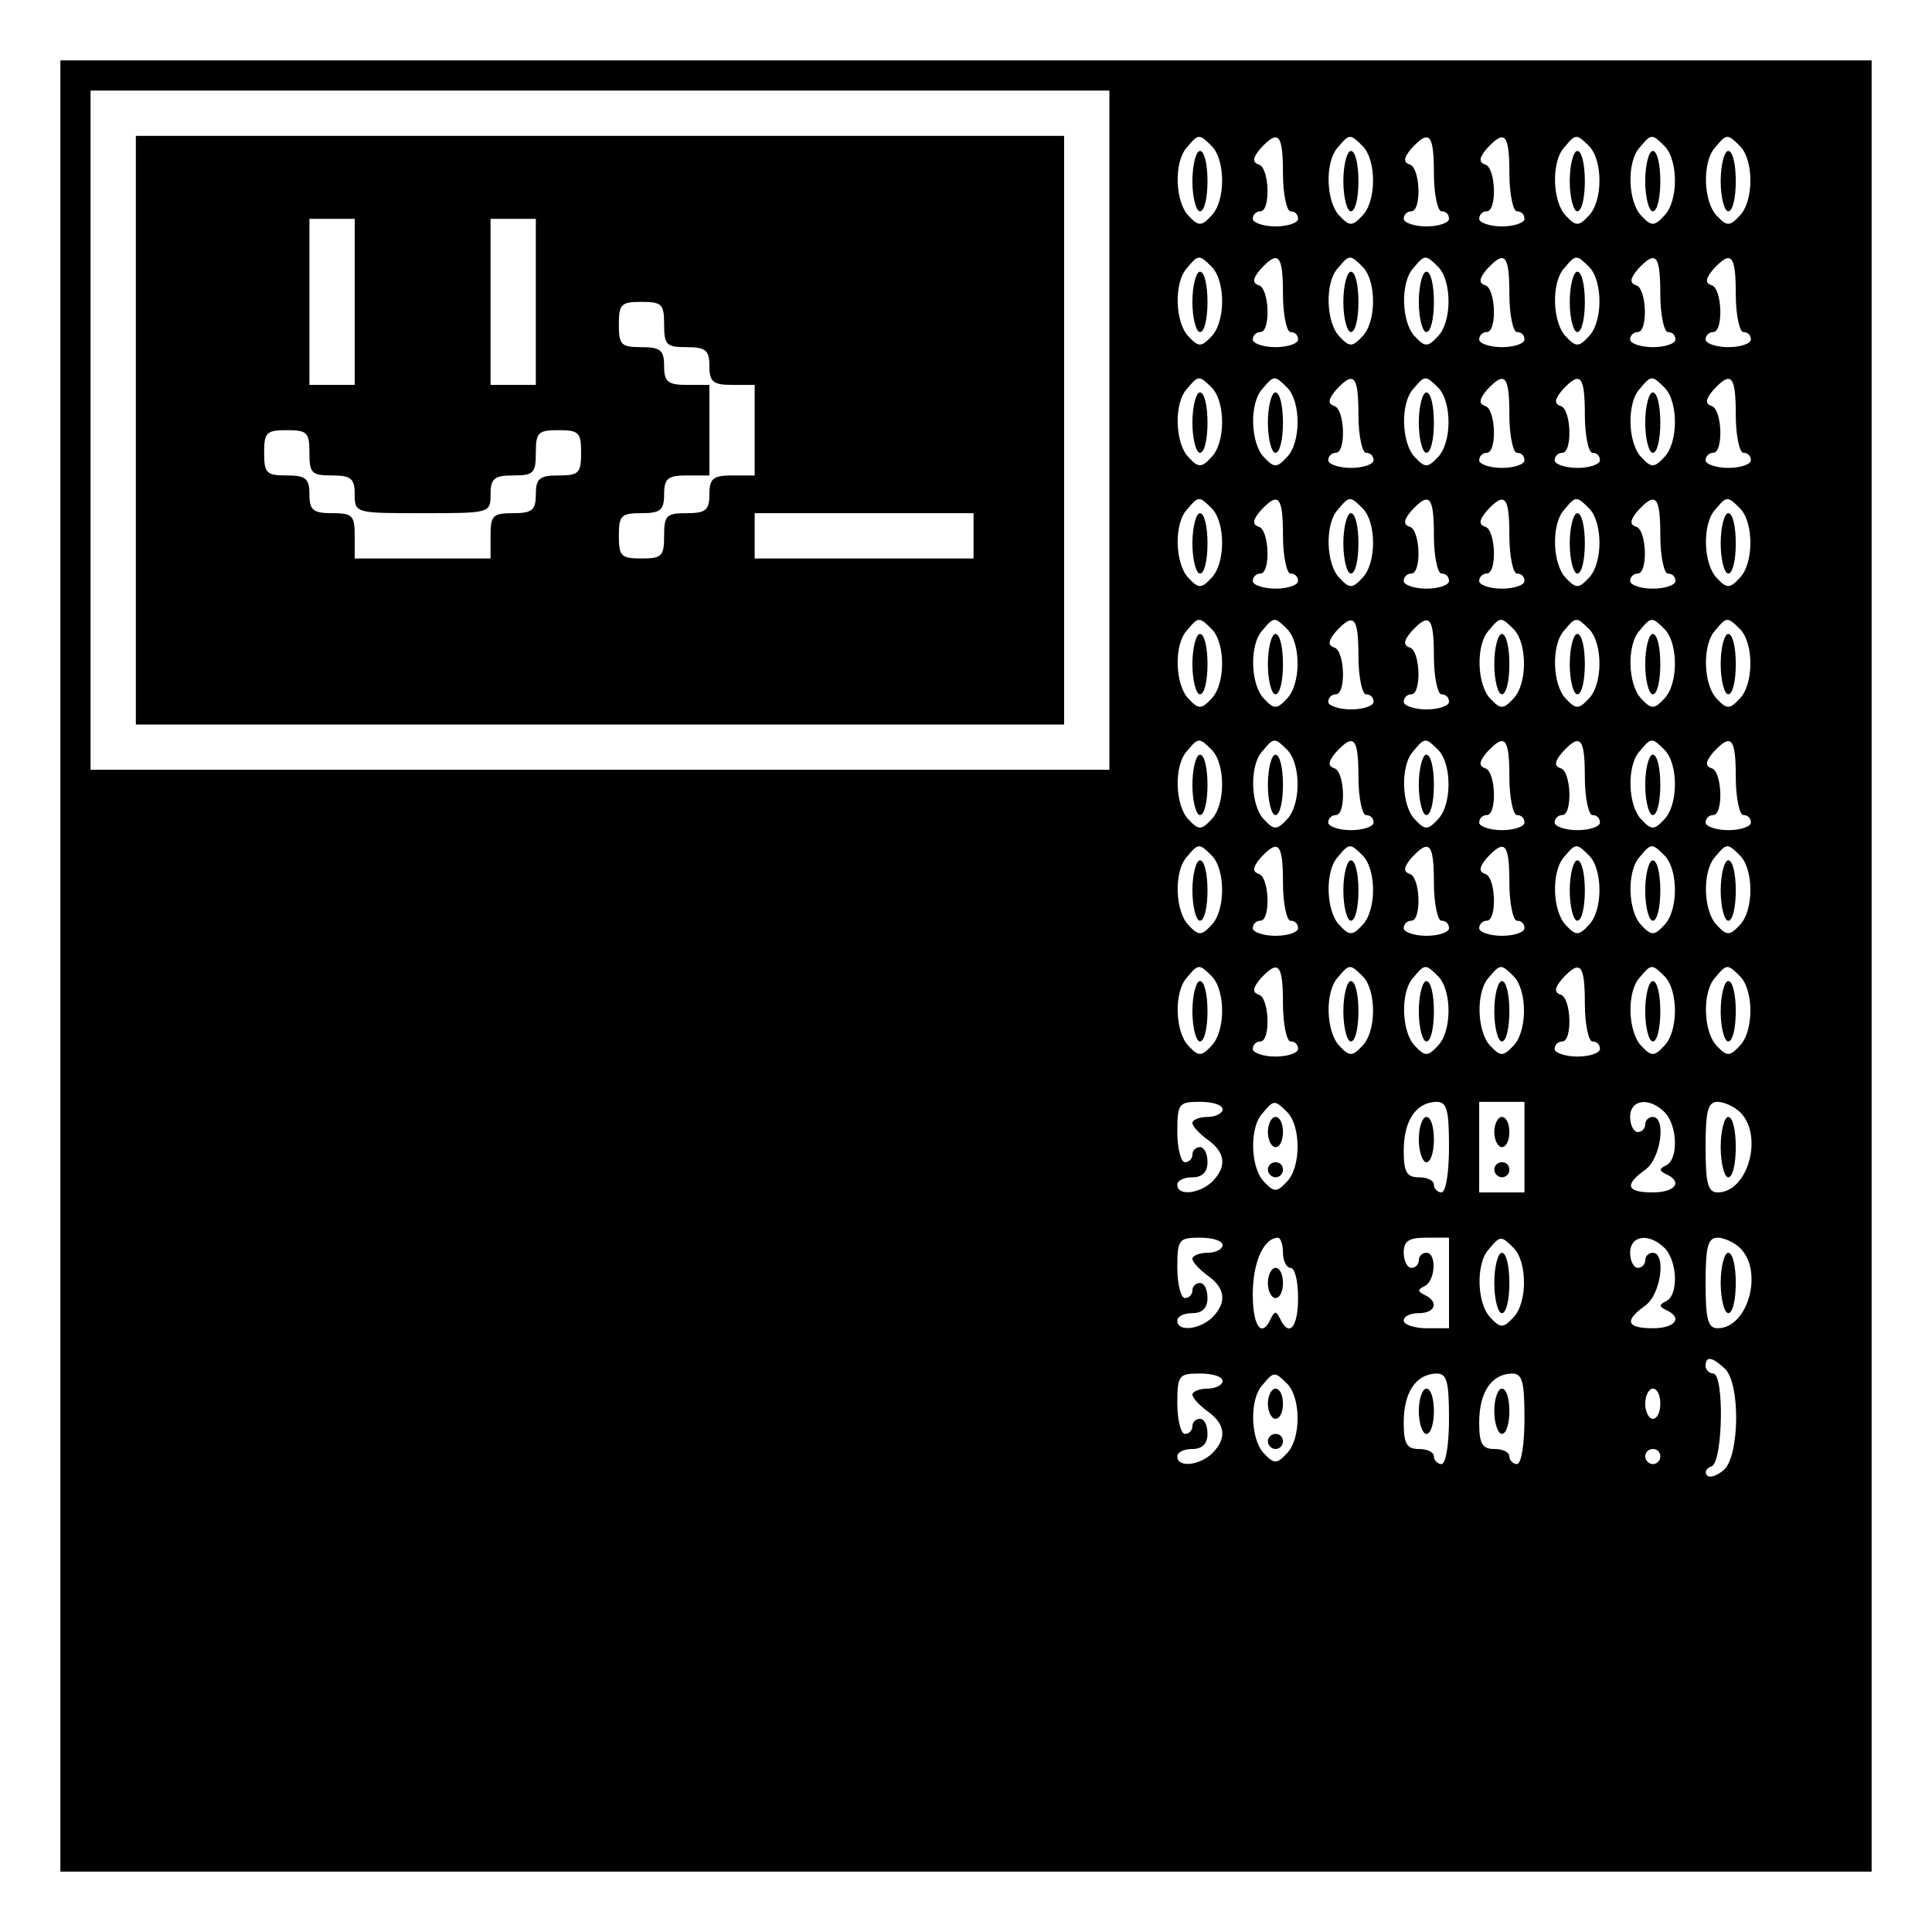
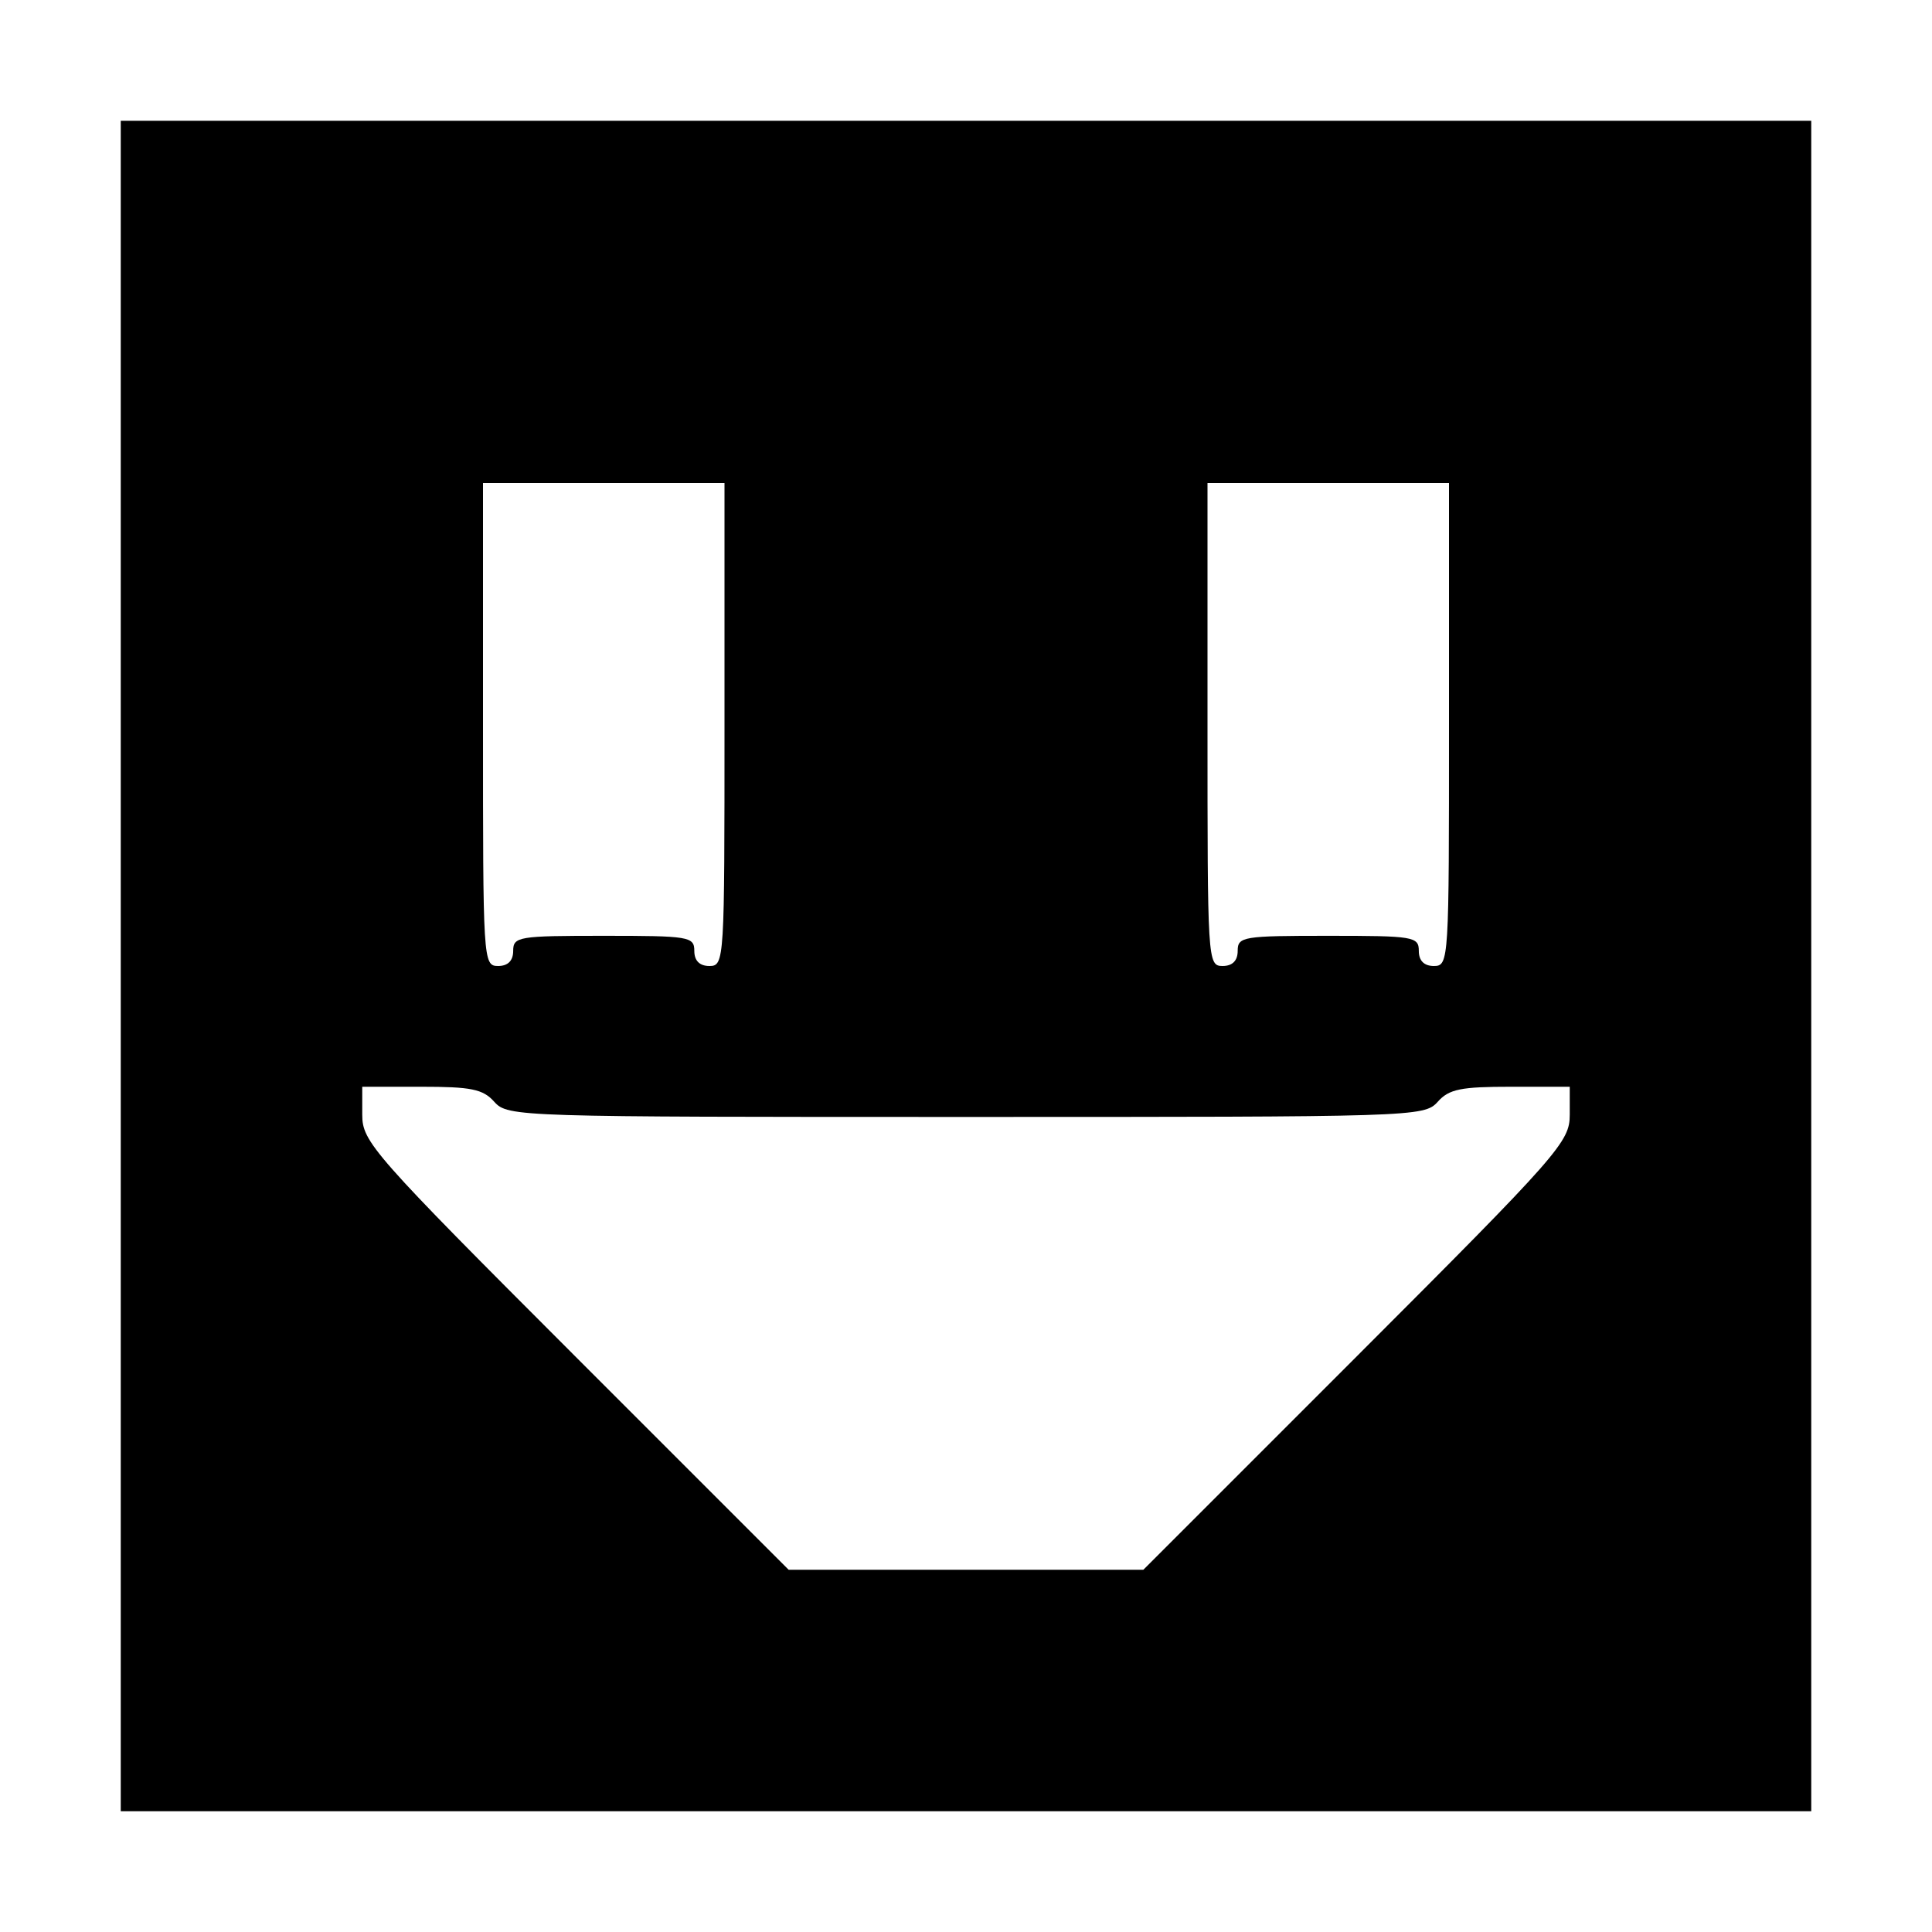
<svg xmlns="http://www.w3.org/2000/svg" version="1.0" width="256pt" height="256pt" viewBox="0 0 256 256" preserveAspectRatio="xMidYMid meet">
  <g transform="translate(0,256) scale(0.1,-0.1)" fill="#000000" stroke="none">
-     <path d="M80 1280 l0 -1200 1200 0 1200 0 0 1200 0 1200 -1200 0 -1200 0 0 -1200z m1390 710 l0 -450 -675 0 -675 0 0 450 0 450 675 0 675 0 0 -450z m136 376 c18 -19 18 -73 -1 -92 -13 -14 -17 -14 -30 0 -18 18 -20 72 -2 91 15 18 16 18 33 1z m94 -36 c0 -27 5 -50 10 -50 6 0 10 -4 10 -10 0 -5 -13 -10 -30 -10 -16 0 -30 5 -30 10 0 6 5 10 10 10 14 0 12 58 -2 62 -9 3 -8 9 2 21 24 26 30 20 30 -33z m106 36 c18 -19 18 -73 -1 -92 -13 -14 -17 -14 -30 0 -18 18 -20 72 -2 91 15 18 16 18 33 1z m94 -36 c0 -27 5 -50 10 -50 6 0 10 -4 10 -10 0 -5 -13 -10 -30 -10 -16 0 -30 5 -30 10 0 6 5 10 10 10 14 0 12 58 -2 62 -9 3 -8 9 2 21 24 26 30 20 30 -33z m100 0 c0 -27 5 -50 10 -50 6 0 10 -4 10 -10 0 -5 -13 -10 -30 -10 -16 0 -30 5 -30 10 0 6 5 10 10 10 14 0 12 58 -2 62 -9 3 -8 9 2 21 24 26 30 20 30 -33z m106 36 c18 -19 18 -73 -1 -92 -13 -14 -17 -14 -30 0 -18 18 -20 72 -2 91 15 18 16 18 33 1z m100 0 c18 -19 18 -73 -1 -92 -13 -14 -17 -14 -30 0 -18 18 -20 72 -2 91 15 18 16 18 33 1z m100 0 c18 -19 18 -73 -1 -92 -13 -14 -17 -14 -30 0 -18 18 -20 72 -2 91 15 18 16 18 33 1z m-700 -160 c18 -19 18 -73 -1 -92 -13 -14 -17 -14 -30 0 -18 18 -20 72 -2 91 15 18 16 18 33 1z m94 -36 c0 -27 5 -50 10 -50 6 0 10 -4 10 -10 0 -5 -13 -10 -30 -10 -16 0 -30 5 -30 10 0 6 5 10 10 10 14 0 12 58 -2 62 -9 3 -8 9 2 21 24 26 30 20 30 -33z m106 36 c18 -19 18 -73 -1 -92 -13 -14 -17 -14 -30 0 -18 18 -20 72 -2 91 15 18 16 18 33 1z m100 0 c18 -19 18 -73 -1 -92 -13 -14 -17 -14 -30 0 -18 18 -20 72 -2 91 15 18 16 18 33 1z m94 -36 c0 -27 5 -50 10 -50 6 0 10 -4 10 -10 0 -5 -13 -10 -30 -10 -16 0 -30 5 -30 10 0 6 5 10 10 10 14 0 12 58 -2 62 -9 3 -8 9 2 21 24 26 30 20 30 -33z m106 36 c18 -19 18 -73 -1 -92 -13 -14 -17 -14 -30 0 -18 18 -20 72 -2 91 15 18 16 18 33 1z m94 -36 c0 -27 5 -50 10 -50 6 0 10 -4 10 -10 0 -5 -13 -10 -30 -10 -16 0 -30 5 -30 10 0 6 5 10 10 10 14 0 12 58 -2 62 -9 3 -8 9 2 21 24 26 30 20 30 -33z m100 0 c0 -27 5 -50 10 -50 6 0 10 -4 10 -10 0 -5 -13 -10 -30 -10 -16 0 -30 5 -30 10 0 6 5 10 10 10 14 0 12 58 -2 62 -9 3 -8 9 2 21 24 26 30 20 30 -33z m-694 -124 c18 -19 18 -73 -1 -92 -13 -14 -17 -14 -30 0 -18 18 -20 72 -2 91 15 18 16 18 33 1z m100 0 c18 -19 18 -73 -1 -92 -13 -14 -17 -14 -30 0 -18 18 -20 72 -2 91 15 18 16 18 33 1z m94 -36 c0 -27 5 -50 10 -50 6 0 10 -4 10 -10 0 -5 -13 -10 -30 -10 -16 0 -30 5 -30 10 0 6 5 10 10 10 14 0 12 58 -2 62 -9 3 -8 9 2 21 24 26 30 20 30 -33z m106 36 c18 -19 18 -73 -1 -92 -13 -14 -17 -14 -30 0 -18 18 -20 72 -2 91 15 18 16 18 33 1z m94 -36 c0 -27 5 -50 10 -50 6 0 10 -4 10 -10 0 -5 -13 -10 -30 -10 -16 0 -30 5 -30 10 0 6 5 10 10 10 14 0 12 58 -2 62 -9 3 -8 9 2 21 24 26 30 20 30 -33z m100 0 c0 -27 5 -50 10 -50 6 0 10 -4 10 -10 0 -5 -13 -10 -30 -10 -16 0 -30 5 -30 10 0 6 5 10 10 10 14 0 12 58 -2 62 -9 3 -8 9 2 21 24 26 30 20 30 -33z m106 36 c18 -19 18 -73 -1 -92 -13 -14 -17 -14 -30 0 -18 18 -20 72 -2 91 15 18 16 18 33 1z m94 -36 c0 -27 5 -50 10 -50 6 0 10 -4 10 -10 0 -5 -13 -10 -30 -10 -16 0 -30 5 -30 10 0 6 5 10 10 10 14 0 12 58 -2 62 -9 3 -8 9 2 21 24 26 30 20 30 -33z m-694 -124 c18 -19 18 -73 -1 -92 -13 -14 -17 -14 -30 0 -18 18 -20 72 -2 91 15 18 16 18 33 1z m94 -36 c0 -27 5 -50 10 -50 6 0 10 -4 10 -10 0 -5 -13 -10 -30 -10 -16 0 -30 5 -30 10 0 6 5 10 10 10 14 0 12 58 -2 62 -9 3 -8 9 2 21 24 26 30 20 30 -33z m106 36 c18 -19 18 -73 -1 -92 -13 -14 -17 -14 -30 0 -18 18 -20 72 -2 91 15 18 16 18 33 1z m94 -36 c0 -27 5 -50 10 -50 6 0 10 -4 10 -10 0 -5 -13 -10 -30 -10 -16 0 -30 5 -30 10 0 6 5 10 10 10 14 0 12 58 -2 62 -9 3 -8 9 2 21 24 26 30 20 30 -33z m100 0 c0 -27 5 -50 10 -50 6 0 10 -4 10 -10 0 -5 -13 -10 -30 -10 -16 0 -30 5 -30 10 0 6 5 10 10 10 14 0 12 58 -2 62 -9 3 -8 9 2 21 24 26 30 20 30 -33z m106 36 c18 -19 18 -73 -1 -92 -13 -14 -17 -14 -30 0 -18 18 -20 72 -2 91 15 18 16 18 33 1z m94 -36 c0 -27 5 -50 10 -50 6 0 10 -4 10 -10 0 -5 -13 -10 -30 -10 -16 0 -30 5 -30 10 0 6 5 10 10 10 14 0 12 58 -2 62 -9 3 -8 9 2 21 24 26 30 20 30 -33z m106 36 c18 -19 18 -73 -1 -92 -13 -14 -17 -14 -30 0 -18 18 -20 72 -2 91 15 18 16 18 33 1z m-700 -160 c18 -19 18 -73 -1 -92 -13 -14 -17 -14 -30 0 -18 18 -20 72 -2 91 15 18 16 18 33 1z m100 0 c18 -19 18 -73 -1 -92 -13 -14 -17 -14 -30 0 -18 18 -20 72 -2 91 15 18 16 18 33 1z m94 -36 c0 -27 5 -50 10 -50 6 0 10 -4 10 -10 0 -5 -13 -10 -30 -10 -16 0 -30 5 -30 10 0 6 5 10 10 10 14 0 12 58 -2 62 -9 3 -8 9 2 21 24 26 30 20 30 -33z m100 0 c0 -27 5 -50 10 -50 6 0 10 -4 10 -10 0 -5 -13 -10 -30 -10 -16 0 -30 5 -30 10 0 6 5 10 10 10 14 0 12 58 -2 62 -9 3 -8 9 2 21 24 26 30 20 30 -33z m106 36 c18 -19 18 -73 -1 -92 -13 -14 -17 -14 -30 0 -18 18 -20 72 -2 91 15 18 16 18 33 1z m100 0 c18 -19 18 -73 -1 -92 -13 -14 -17 -14 -30 0 -18 18 -20 72 -2 91 15 18 16 18 33 1z m100 0 c18 -19 18 -73 -1 -92 -13 -14 -17 -14 -30 0 -18 18 -20 72 -2 91 15 18 16 18 33 1z m100 0 c18 -19 18 -73 -1 -92 -13 -14 -17 -14 -30 0 -18 18 -20 72 -2 91 15 18 16 18 33 1z m-700 -160 c18 -19 18 -73 -1 -92 -13 -14 -17 -14 -30 0 -18 18 -20 72 -2 91 15 18 16 18 33 1z m100 0 c18 -19 18 -73 -1 -92 -13 -14 -17 -14 -30 0 -18 18 -20 72 -2 91 15 18 16 18 33 1z m94 -36 c0 -27 5 -50 10 -50 6 0 10 -4 10 -10 0 -5 -13 -10 -30 -10 -16 0 -30 5 -30 10 0 6 5 10 10 10 14 0 12 58 -2 62 -9 3 -8 9 2 21 24 26 30 20 30 -33z m106 36 c18 -19 18 -73 -1 -92 -13 -14 -17 -14 -30 0 -18 18 -20 72 -2 91 15 18 16 18 33 1z m94 -36 c0 -27 5 -50 10 -50 6 0 10 -4 10 -10 0 -5 -13 -10 -30 -10 -16 0 -30 5 -30 10 0 6 5 10 10 10 14 0 12 58 -2 62 -9 3 -8 9 2 21 24 26 30 20 30 -33z m100 0 c0 -27 5 -50 10 -50 6 0 10 -4 10 -10 0 -5 -13 -10 -30 -10 -16 0 -30 5 -30 10 0 6 5 10 10 10 14 0 12 58 -2 62 -9 3 -8 9 2 21 24 26 30 20 30 -33z m106 36 c18 -19 18 -73 -1 -92 -13 -14 -17 -14 -30 0 -18 18 -20 72 -2 91 15 18 16 18 33 1z m94 -36 c0 -27 5 -50 10 -50 6 0 10 -4 10 -10 0 -5 -13 -10 -30 -10 -16 0 -30 5 -30 10 0 6 5 10 10 10 14 0 12 58 -2 62 -9 3 -8 9 2 21 24 26 30 20 30 -33z m-694 -104 c18 -19 18 -73 -1 -92 -13 -14 -17 -14 -30 0 -18 18 -20 72 -2 91 15 18 16 18 33 1z m94 -36 c0 -27 5 -50 10 -50 6 0 10 -4 10 -10 0 -5 -13 -10 -30 -10 -16 0 -30 5 -30 10 0 6 5 10 10 10 14 0 12 58 -2 62 -9 3 -8 9 2 21 24 26 30 20 30 -33z m106 36 c18 -19 18 -73 -1 -92 -13 -14 -17 -14 -30 0 -18 18 -20 72 -2 91 15 18 16 18 33 1z m94 -36 c0 -27 5 -50 10 -50 6 0 10 -4 10 -10 0 -5 -13 -10 -30 -10 -16 0 -30 5 -30 10 0 6 5 10 10 10 14 0 12 58 -2 62 -9 3 -8 9 2 21 24 26 30 20 30 -33z m100 0 c0 -27 5 -50 10 -50 6 0 10 -4 10 -10 0 -5 -13 -10 -30 -10 -16 0 -30 5 -30 10 0 6 5 10 10 10 14 0 12 58 -2 62 -9 3 -8 9 2 21 24 26 30 20 30 -33z m106 36 c18 -19 18 -73 -1 -92 -13 -14 -17 -14 -30 0 -18 18 -20 72 -2 91 15 18 16 18 33 1z m100 0 c18 -19 18 -73 -1 -92 -13 -14 -17 -14 -30 0 -18 18 -20 72 -2 91 15 18 16 18 33 1z m100 0 c18 -19 18 -73 -1 -92 -13 -14 -17 -14 -30 0 -18 18 -20 72 -2 91 15 18 16 18 33 1z m-700 -160 c18 -19 18 -73 -1 -92 -13 -14 -17 -14 -30 0 -18 18 -20 72 -2 91 15 18 16 18 33 1z m94 -36 c0 -27 5 -50 10 -50 6 0 10 -4 10 -10 0 -5 -13 -10 -30 -10 -16 0 -30 5 -30 10 0 6 5 10 10 10 14 0 12 58 -2 62 -9 3 -8 9 2 21 24 26 30 20 30 -33z m106 36 c18 -19 18 -73 -1 -92 -13 -14 -17 -14 -30 0 -18 18 -20 72 -2 91 15 18 16 18 33 1z m100 0 c18 -19 18 -73 -1 -92 -13 -14 -17 -14 -30 0 -18 18 -20 72 -2 91 15 18 16 18 33 1z m100 0 c18 -19 18 -73 -1 -92 -13 -14 -17 -14 -30 0 -18 18 -20 72 -2 91 15 18 16 18 33 1z m94 -36 c0 -27 5 -50 10 -50 6 0 10 -4 10 -10 0 -5 -13 -10 -30 -10 -16 0 -30 5 -30 10 0 6 5 10 10 10 14 0 12 58 -2 62 -9 3 -8 9 2 21 24 26 30 20 30 -33z m106 36 c18 -19 18 -73 -1 -92 -13 -14 -17 -14 -30 0 -18 18 -20 72 -2 91 15 18 16 18 33 1z m100 0 c18 -19 18 -73 -1 -92 -13 -14 -17 -14 -30 0 -18 18 -20 72 -2 91 15 18 16 18 33 1z m-686 -176 c0 -5 -9 -10 -20 -10 -11 0 -20 -4 -20 -8 0 -4 9 -14 20 -22 24 -17 26 -36 6 -56 -17 -16 -46 -19 -46 -4 0 6 9 10 20 10 13 0 20 7 20 20 0 11 -4 20 -10 20 -5 0 -10 -4 -10 -10 0 -5 -4 -10 -10 -10 -5 0 -10 18 -10 40 0 38 2 40 30 40 17 0 30 -4 30 -10z m86 -4 c18 -19 18 -73 -1 -92 -13 -14 -17 -14 -30 0 -18 18 -20 72 -2 91 15 18 16 18 33 1z m214 -46 c0 -33 -4 -60 -10 -60 -5 0 -10 5 -10 10 0 6 -9 10 -20 10 -16 0 -20 7 -20 35 0 40 16 64 43 65 14 0 17 -9 17 -60z m100 0 l0 -60 -30 0 -30 0 0 60 0 60 30 0 30 0 0 -60z m186 46 c17 -18 18 -62 2 -70 -10 -5 -10 -7 0 -12 22 -10 12 -24 -18 -24 -35 0 -38 10 -10 30 21 15 28 70 10 70 -5 0 -10 -4 -10 -10 0 -5 -4 -10 -10 -10 -5 0 -10 9 -10 20 0 23 25 27 46 6z m100 0 c31 -31 10 -106 -30 -106 -13 0 -16 12 -16 60 0 48 3 60 16 60 8 0 22 -6 30 -14z m-686 -176 c0 -5 -9 -10 -20 -10 -11 0 -20 -4 -20 -8 0 -4 9 -14 20 -22 24 -17 26 -36 6 -56 -17 -16 -46 -19 -46 -4 0 6 9 10 20 10 13 0 20 7 20 20 0 11 -4 20 -10 20 -5 0 -10 -4 -10 -10 0 -5 -4 -10 -10 -10 -5 0 -10 18 -10 40 0 38 2 40 30 40 17 0 30 -4 30 -10z m80 -10 c0 -11 5 -20 10 -20 6 0 10 -18 10 -40 0 -39 -12 -53 -24 -27 -5 10 -7 10 -12 0 -12 -27 -24 -11 -24 32 0 42 14 74 33 75 4 0 7 -9 7 -20z m220 -40 l0 -60 -30 0 c-16 0 -30 5 -30 10 0 6 9 10 20 10 22 0 27 15 8 24 -10 5 -10 7 0 12 14 7 16 44 2 44 -5 0 -10 -4 -10 -10 0 -5 -4 -10 -10 -10 -5 0 -10 9 -10 20 0 16 7 20 30 20 l30 0 0 -60z m86 46 c18 -19 18 -73 -1 -92 -13 -14 -17 -14 -30 0 -18 18 -20 72 -2 91 15 18 16 18 33 1z m200 0 c17 -18 18 -62 2 -70 -10 -5 -10 -7 0 -12 22 -10 12 -24 -18 -24 -35 0 -38 10 -10 30 21 15 28 70 10 70 -5 0 -10 -4 -10 -10 0 -5 -4 -10 -10 -10 -5 0 -10 9 -10 20 0 23 25 27 46 6z m100 0 c31 -31 10 -106 -30 -106 -13 0 -16 12 -16 60 0 48 3 60 16 60 8 0 22 -6 30 -14z m-20 -160 c20 -20 19 -113 -1 -133 -9 -8 -19 -12 -23 -8 -4 4 -1 10 6 12 15 6 17 123 2 123 -5 0 -10 5 -10 10 0 14 9 12 26 -4z m-666 -16 c0 -5 -9 -10 -20 -10 -11 0 -20 -4 -20 -8 0 -4 9 -14 20 -22 24 -17 26 -36 6 -56 -17 -16 -46 -19 -46 -4 0 6 9 10 20 10 13 0 20 7 20 20 0 11 -4 20 -10 20 -5 0 -10 -4 -10 -10 0 -5 -4 -10 -10 -10 -5 0 -10 18 -10 40 0 38 2 40 30 40 17 0 30 -4 30 -10z m86 -4 c18 -19 18 -73 -1 -92 -13 -14 -17 -14 -30 0 -18 18 -20 72 -2 91 15 18 16 18 33 1z m214 -46 c0 -33 -4 -60 -10 -60 -5 0 -10 5 -10 10 0 6 -9 10 -20 10 -16 0 -20 7 -20 35 0 40 16 64 43 65 14 0 17 -9 17 -60z m100 0 c0 -33 -4 -60 -10 -60 -5 0 -10 5 -10 10 0 6 -9 10 -20 10 -16 0 -20 7 -20 35 0 40 16 64 43 65 14 0 17 -9 17 -60z m180 20 c0 -11 -4 -20 -10 -20 -5 0 -10 9 -10 20 0 11 5 20 10 20 6 0 10 -9 10 -20z m0 -70 c0 -5 -4 -10 -10 -10 -5 0 -10 5 -10 10 0 6 5 10 10 10 6 0 10 -4 10 -10z" />
-     <path d="M180 1990 l0 -390 615 0 615 0 0 390 0 390 -615 0 -615 0 0 -390z m290 170 l0 -110 -30 0 -30 0 0 110 0 110 30 0 30 0 0 -110z m240 0 l0 -110 -30 0 -30 0 0 110 0 110 30 0 30 0 0 -110z m170 -30 c0 -27 3 -30 30 -30 25 0 30 -4 30 -25 0 -21 5 -25 30 -25 l30 0 0 -60 0 -60 -30 0 c-25 0 -30 -4 -30 -25 0 -21 -5 -25 -30 -25 -27 0 -30 -3 -30 -30 0 -27 -3 -30 -30 -30 -27 0 -30 3 -30 30 0 27 3 30 30 30 25 0 30 4 30 25 0 21 5 25 30 25 l30 0 0 60 0 60 -30 0 c-25 0 -30 4 -30 25 0 21 -5 25 -30 25 -27 0 -30 3 -30 30 0 27 3 30 30 30 27 0 30 -3 30 -30z m-470 -170 c0 -27 3 -30 30 -30 25 0 30 -4 30 -25 0 -25 1 -25 90 -25 89 0 90 0 90 25 0 21 5 25 30 25 27 0 30 3 30 30 0 27 3 30 30 30 27 0 30 -3 30 -30 0 -27 -3 -30 -30 -30 -25 0 -30 -4 -30 -25 0 -21 -5 -25 -30 -25 -27 0 -30 -3 -30 -30 l0 -30 -90 0 -90 0 0 30 c0 27 -3 30 -30 30 -25 0 -30 4 -30 25 0 21 -5 25 -30 25 -27 0 -30 3 -30 30 0 27 3 30 30 30 27 0 30 -3 30 -30z m880 -110 l0 -30 -145 0 -145 0 0 30 0 30 145 0 145 0 0 -30z" />
-     <path d="M1580 2320 c0 -22 5 -40 10 -40 6 0 10 18 10 40 0 22 -4 40 -10 40 -5 0 -10 -18 -10 -40z" />
-     <path d="M1780 2320 c0 -22 5 -40 10 -40 6 0 10 18 10 40 0 22 -4 40 -10 40 -5 0 -10 -18 -10 -40z" />
-     <path d="M2080 2320 c0 -22 5 -40 10 -40 6 0 10 18 10 40 0 22 -4 40 -10 40 -5 0 -10 -18 -10 -40z" />
-     <path d="M2180 2320 c0 -22 5 -40 10 -40 6 0 10 18 10 40 0 22 -4 40 -10 40 -5 0 -10 -18 -10 -40z" />
-     <path d="M2280 2320 c0 -22 5 -40 10 -40 6 0 10 18 10 40 0 22 -4 40 -10 40 -5 0 -10 -18 -10 -40z" />
-     <path d="M1580 2160 c0 -22 5 -40 10 -40 6 0 10 18 10 40 0 22 -4 40 -10 40 -5 0 -10 -18 -10 -40z" />
-     <path d="M1780 2160 c0 -22 5 -40 10 -40 6 0 10 18 10 40 0 22 -4 40 -10 40 -5 0 -10 -18 -10 -40z" />
-     <path d="M1880 2160 c0 -22 5 -40 10 -40 6 0 10 18 10 40 0 22 -4 40 -10 40 -5 0 -10 -18 -10 -40z" />
-     <path d="M2080 2160 c0 -22 5 -40 10 -40 6 0 10 18 10 40 0 22 -4 40 -10 40 -5 0 -10 -18 -10 -40z" />
-     <path d="M1580 2000 c0 -22 5 -40 10 -40 6 0 10 18 10 40 0 22 -4 40 -10 40 -5 0 -10 -18 -10 -40z" />
-     <path d="M1680 2000 c0 -22 5 -40 10 -40 6 0 10 18 10 40 0 22 -4 40 -10 40 -5 0 -10 -18 -10 -40z" />
-     <path d="M1880 2000 c0 -22 5 -40 10 -40 6 0 10 18 10 40 0 22 -4 40 -10 40 -5 0 -10 -18 -10 -40z" />
-     <path d="M2180 2000 c0 -22 5 -40 10 -40 6 0 10 18 10 40 0 22 -4 40 -10 40 -5 0 -10 -18 -10 -40z" />
-     <path d="M1580 1840 c0 -22 5 -40 10 -40 6 0 10 18 10 40 0 22 -4 40 -10 40 -5 0 -10 -18 -10 -40z" />
-     <path d="M1780 1840 c0 -22 5 -40 10 -40 6 0 10 18 10 40 0 22 -4 40 -10 40 -5 0 -10 -18 -10 -40z" />
-     <path d="M2080 1840 c0 -22 5 -40 10 -40 6 0 10 18 10 40 0 22 -4 40 -10 40 -5 0 -10 -18 -10 -40z" />
-     <path d="M2280 1840 c0 -22 5 -40 10 -40 6 0 10 18 10 40 0 22 -4 40 -10 40 -5 0 -10 -18 -10 -40z" />
-     <path d="M1580 1680 c0 -22 5 -40 10 -40 6 0 10 18 10 40 0 22 -4 40 -10 40 -5 0 -10 -18 -10 -40z" />
-     <path d="M1680 1680 c0 -22 5 -40 10 -40 6 0 10 18 10 40 0 22 -4 40 -10 40 -5 0 -10 -18 -10 -40z" />
-     <path d="M1980 1680 c0 -22 5 -40 10 -40 6 0 10 18 10 40 0 22 -4 40 -10 40 -5 0 -10 -18 -10 -40z" />
-     <path d="M2080 1680 c0 -22 5 -40 10 -40 6 0 10 18 10 40 0 22 -4 40 -10 40 -5 0 -10 -18 -10 -40z" />
-     <path d="M2180 1680 c0 -22 5 -40 10 -40 6 0 10 18 10 40 0 22 -4 40 -10 40 -5 0 -10 -18 -10 -40z" />
-     <path d="M2280 1680 c0 -22 5 -40 10 -40 6 0 10 18 10 40 0 22 -4 40 -10 40 -5 0 -10 -18 -10 -40z" />
-     <path d="M1580 1520 c0 -22 5 -40 10 -40 6 0 10 18 10 40 0 22 -4 40 -10 40 -5 0 -10 -18 -10 -40z" />
-     <path d="M1680 1520 c0 -22 5 -40 10 -40 6 0 10 18 10 40 0 22 -4 40 -10 40 -5 0 -10 -18 -10 -40z" />
-     <path d="M1880 1520 c0 -22 5 -40 10 -40 6 0 10 18 10 40 0 22 -4 40 -10 40 -5 0 -10 -18 -10 -40z" />
-     <path d="M2180 1520 c0 -22 5 -40 10 -40 6 0 10 18 10 40 0 22 -4 40 -10 40 -5 0 -10 -18 -10 -40z" />
-     <path d="M1580 1380 c0 -22 5 -40 10 -40 6 0 10 18 10 40 0 22 -4 40 -10 40 -5 0 -10 -18 -10 -40z" />
-     <path d="M1780 1380 c0 -22 5 -40 10 -40 6 0 10 18 10 40 0 22 -4 40 -10 40 -5 0 -10 -18 -10 -40z" />
-     <path d="M2080 1380 c0 -22 5 -40 10 -40 6 0 10 18 10 40 0 22 -4 40 -10 40 -5 0 -10 -18 -10 -40z" />
-     <path d="M2180 1380 c0 -22 5 -40 10 -40 6 0 10 18 10 40 0 22 -4 40 -10 40 -5 0 -10 -18 -10 -40z" />
-     <path d="M2280 1380 c0 -22 5 -40 10 -40 6 0 10 18 10 40 0 22 -4 40 -10 40 -5 0 -10 -18 -10 -40z" />
-     <path d="M1580 1220 c0 -22 5 -40 10 -40 6 0 10 18 10 40 0 22 -4 40 -10 40 -5 0 -10 -18 -10 -40z" />
-     <path d="M1780 1220 c0 -22 5 -40 10 -40 6 0 10 18 10 40 0 22 -4 40 -10 40 -5 0 -10 -18 -10 -40z" />
-     <path d="M1880 1220 c0 -22 5 -40 10 -40 6 0 10 18 10 40 0 22 -4 40 -10 40 -5 0 -10 -18 -10 -40z" />
-     <path d="M1980 1220 c0 -22 5 -40 10 -40 6 0 10 18 10 40 0 22 -4 40 -10 40 -5 0 -10 -18 -10 -40z" />
-     <path d="M2180 1220 c0 -22 5 -40 10 -40 6 0 10 18 10 40 0 22 -4 40 -10 40 -5 0 -10 -18 -10 -40z" />
-     <path d="M2280 1220 c0 -22 5 -40 10 -40 6 0 10 18 10 40 0 22 -4 40 -10 40 -5 0 -10 -18 -10 -40z" />
-     <path d="M1680 1060 c0 -11 5 -20 10 -20 6 0 10 9 10 20 0 11 -4 20 -10 20 -5 0 -10 -9 -10 -20z" />
-     <path d="M1680 1010 c0 -5 5 -10 10 -10 6 0 10 5 10 10 0 6 -4 10 -10 10 -5 0 -10 -4 -10 -10z" />
-     <path d="M1880 1050 c0 -16 5 -30 10 -30 6 0 10 14 10 30 0 17 -4 30 -10 30 -5 0 -10 -13 -10 -30z" />
-     <path d="M1980 1060 c0 -11 5 -20 10 -20 6 0 10 9 10 20 0 11 -4 20 -10 20 -5 0 -10 -9 -10 -20z" />
-     <path d="M1980 1010 c0 -5 5 -10 10 -10 6 0 10 5 10 10 0 6 -4 10 -10 10 -5 0 -10 -4 -10 -10z" />
-     <path d="M2280 1040 c0 -22 5 -40 10 -40 6 0 10 18 10 40 0 22 -4 40 -10 40 -5 0 -10 -18 -10 -40z" />
-     <path d="M1680 860 c0 -11 5 -20 10 -20 6 0 10 9 10 20 0 11 -4 20 -10 20 -5 0 -10 -9 -10 -20z" />
-     <path d="M1980 860 c0 -22 5 -40 10 -40 6 0 10 18 10 40 0 22 -4 40 -10 40 -5 0 -10 -18 -10 -40z" />
-     <path d="M2280 860 c0 -22 5 -40 10 -40 6 0 10 18 10 40 0 22 -4 40 -10 40 -5 0 -10 -18 -10 -40z" />
-     <path d="M1680 700 c0 -11 5 -20 10 -20 6 0 10 9 10 20 0 11 -4 20 -10 20 -5 0 -10 -9 -10 -20z" />
-     <path d="M1680 650 c0 -5 5 -10 10 -10 6 0 10 5 10 10 0 6 -4 10 -10 10 -5 0 -10 -4 -10 -10z" />
-     <path d="M1880 690 c0 -16 5 -30 10 -30 6 0 10 14 10 30 0 17 -4 30 -10 30 -5 0 -10 -13 -10 -30z" />
-     <path d="M1980 690 c0 -16 5 -30 10 -30 6 0 10 14 10 30 0 17 -4 30 -10 30 -5 0 -10 -13 -10 -30z" />
+     <path d="M160 1280 l0 -1120 1120 0 1120 0 0 1120 0 1120 -1120 0 -1120 0 0 -1120z m800 320 c0 -313 0 -320 -20 -320 -13 0 -20 7 -20 20 0 19 -7 20 -120 20 -113 0 -120 -1 -120 -20 0 -13 -7 -20 -20 -20 -20 0 -20 7 -20 320 l0 320 160 0 160 0 0 -320z m960 0 c0 -313 0 -320 -20 -320 -13 0 -20 7 -20 20 0 19 -7 20 -120 20 -113 0 -120 -1 -120 -20 0 -13 -7 -20 -20 -20 -20 0 -20 7 -20 320 l0 320 160 0 160 0 0 -320z m-1265 -500 c18 -20 31 -20 625 -20 594 0 607 0 625 20 15 17 31 20 97 20 l78 0 0 -37 c0 -36 -13 -51 -282 -320 l-283 -283 -235 0 -235 0 -283 283 c-269 269 -282 284 -282 320 l0 37 78 0 c66 0 82 -3 97 -20z" />
  </g>
</svg>
